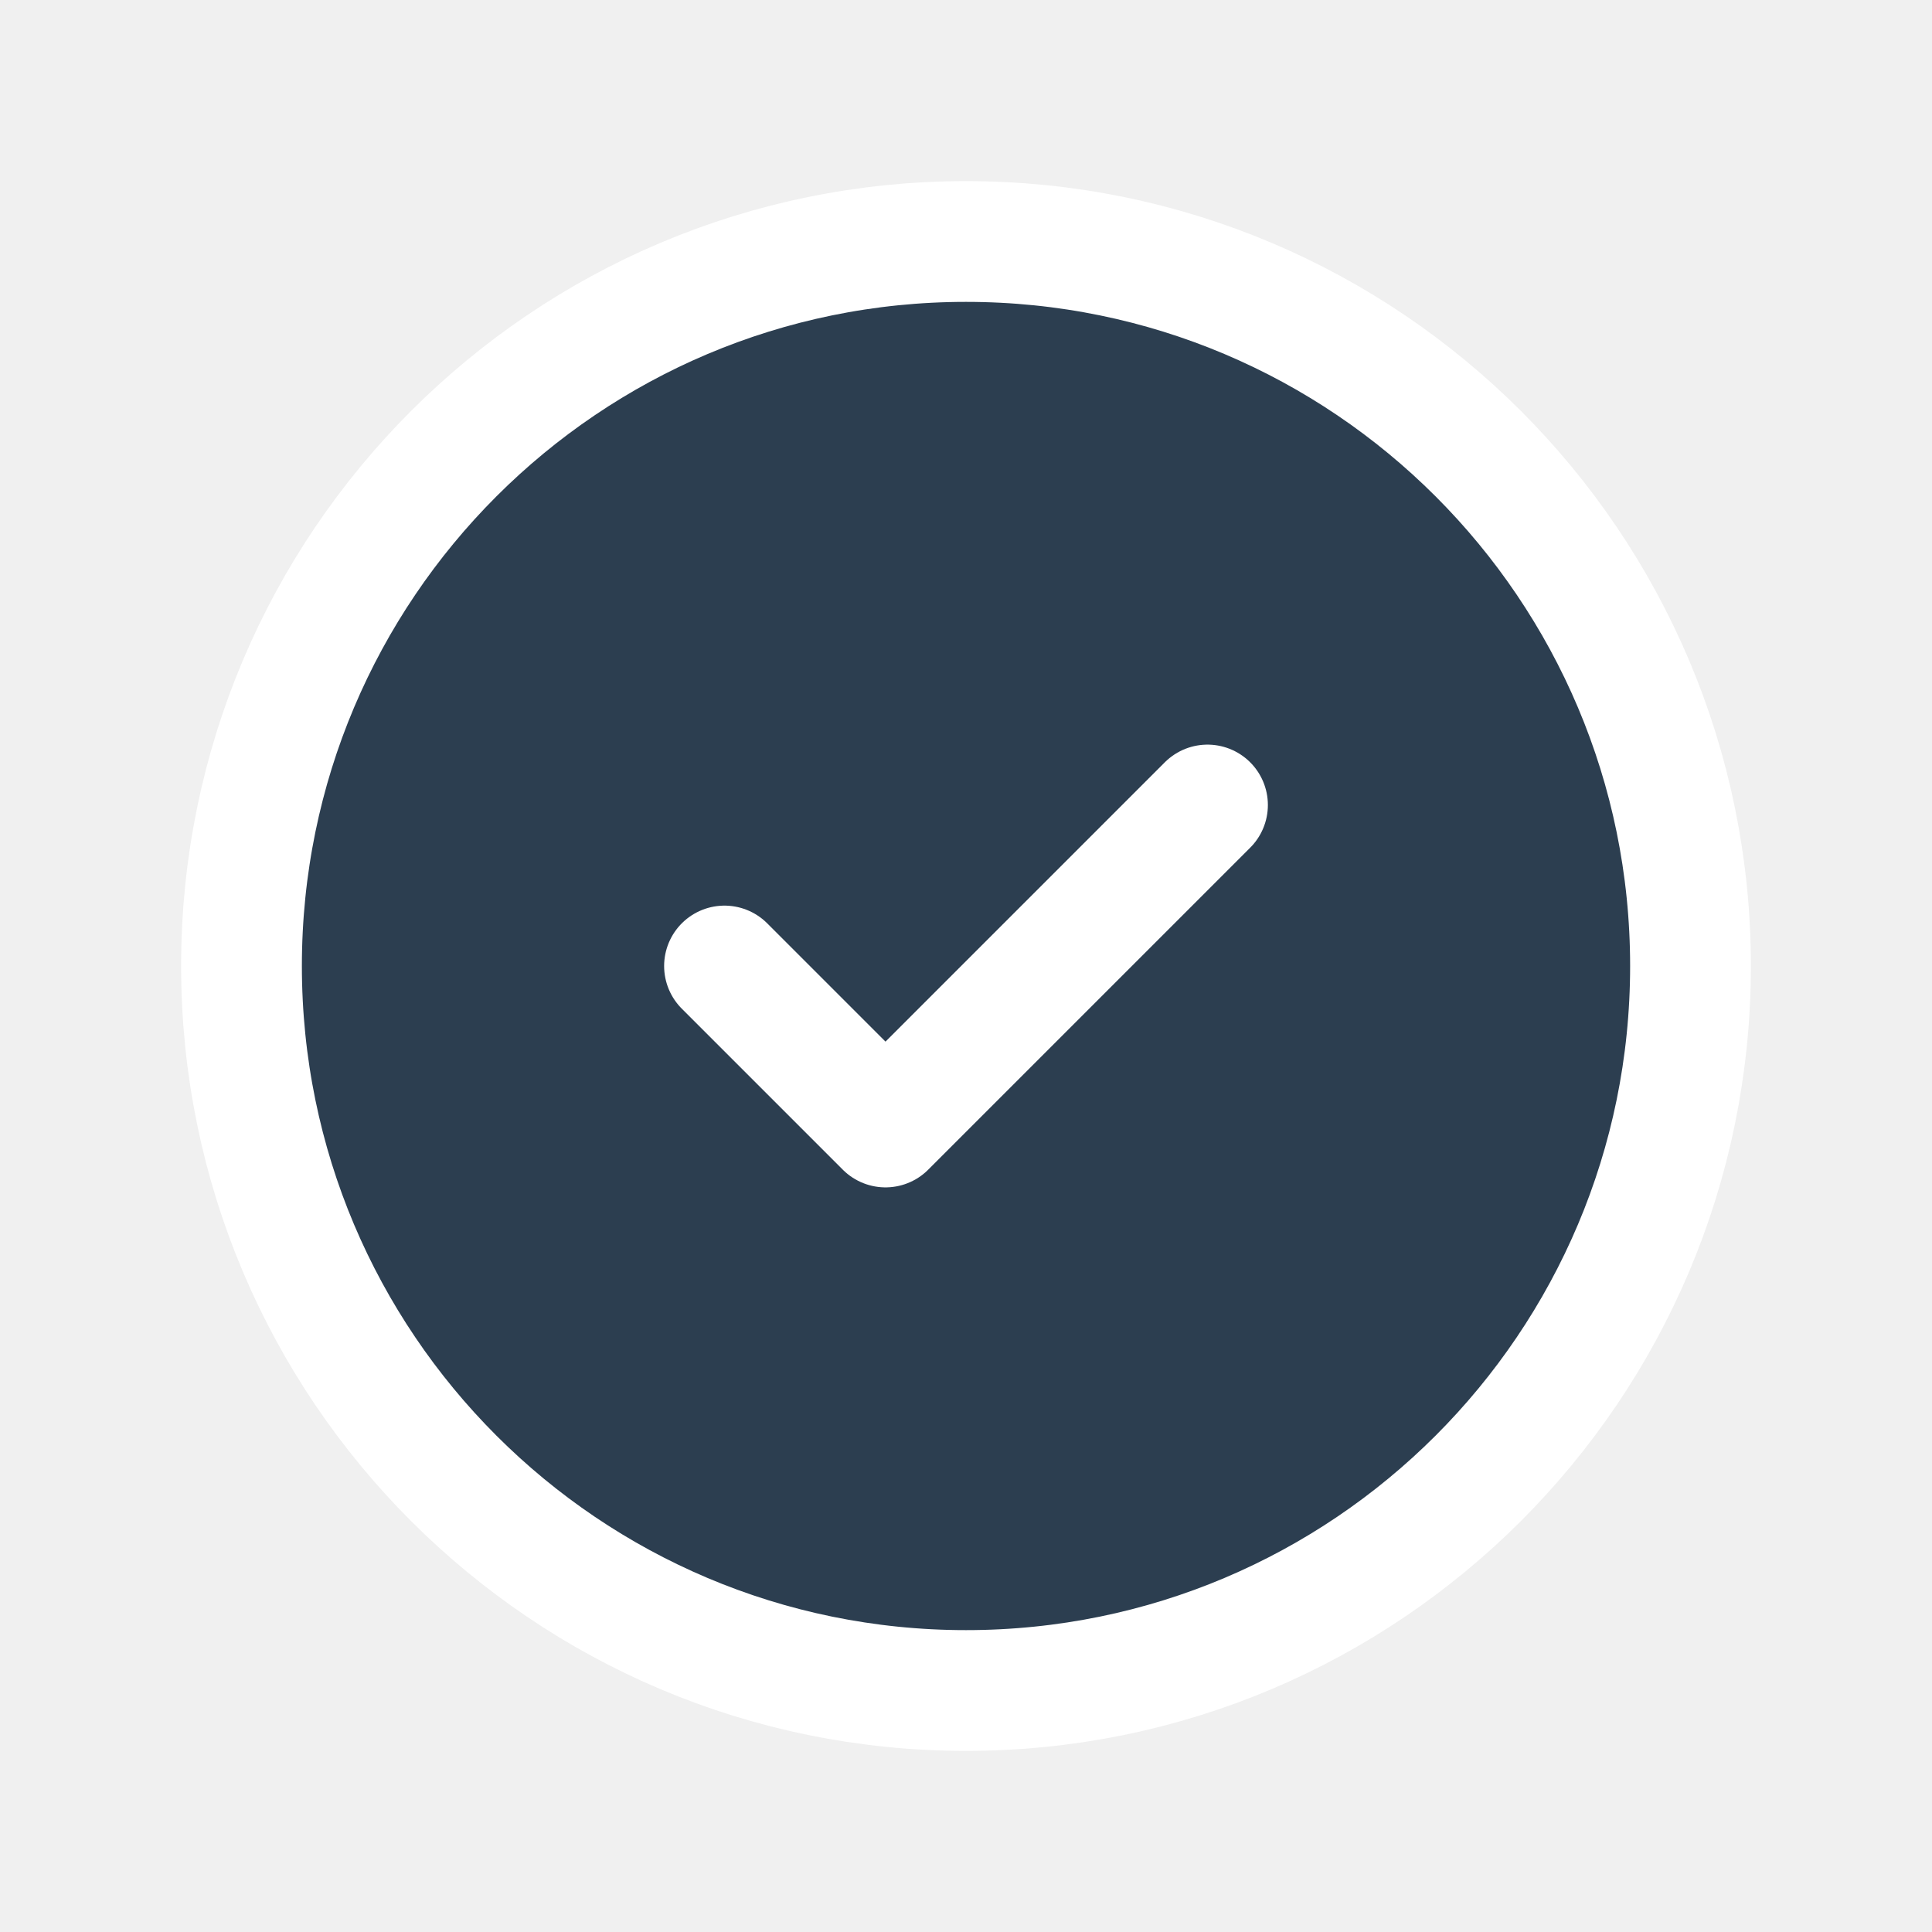
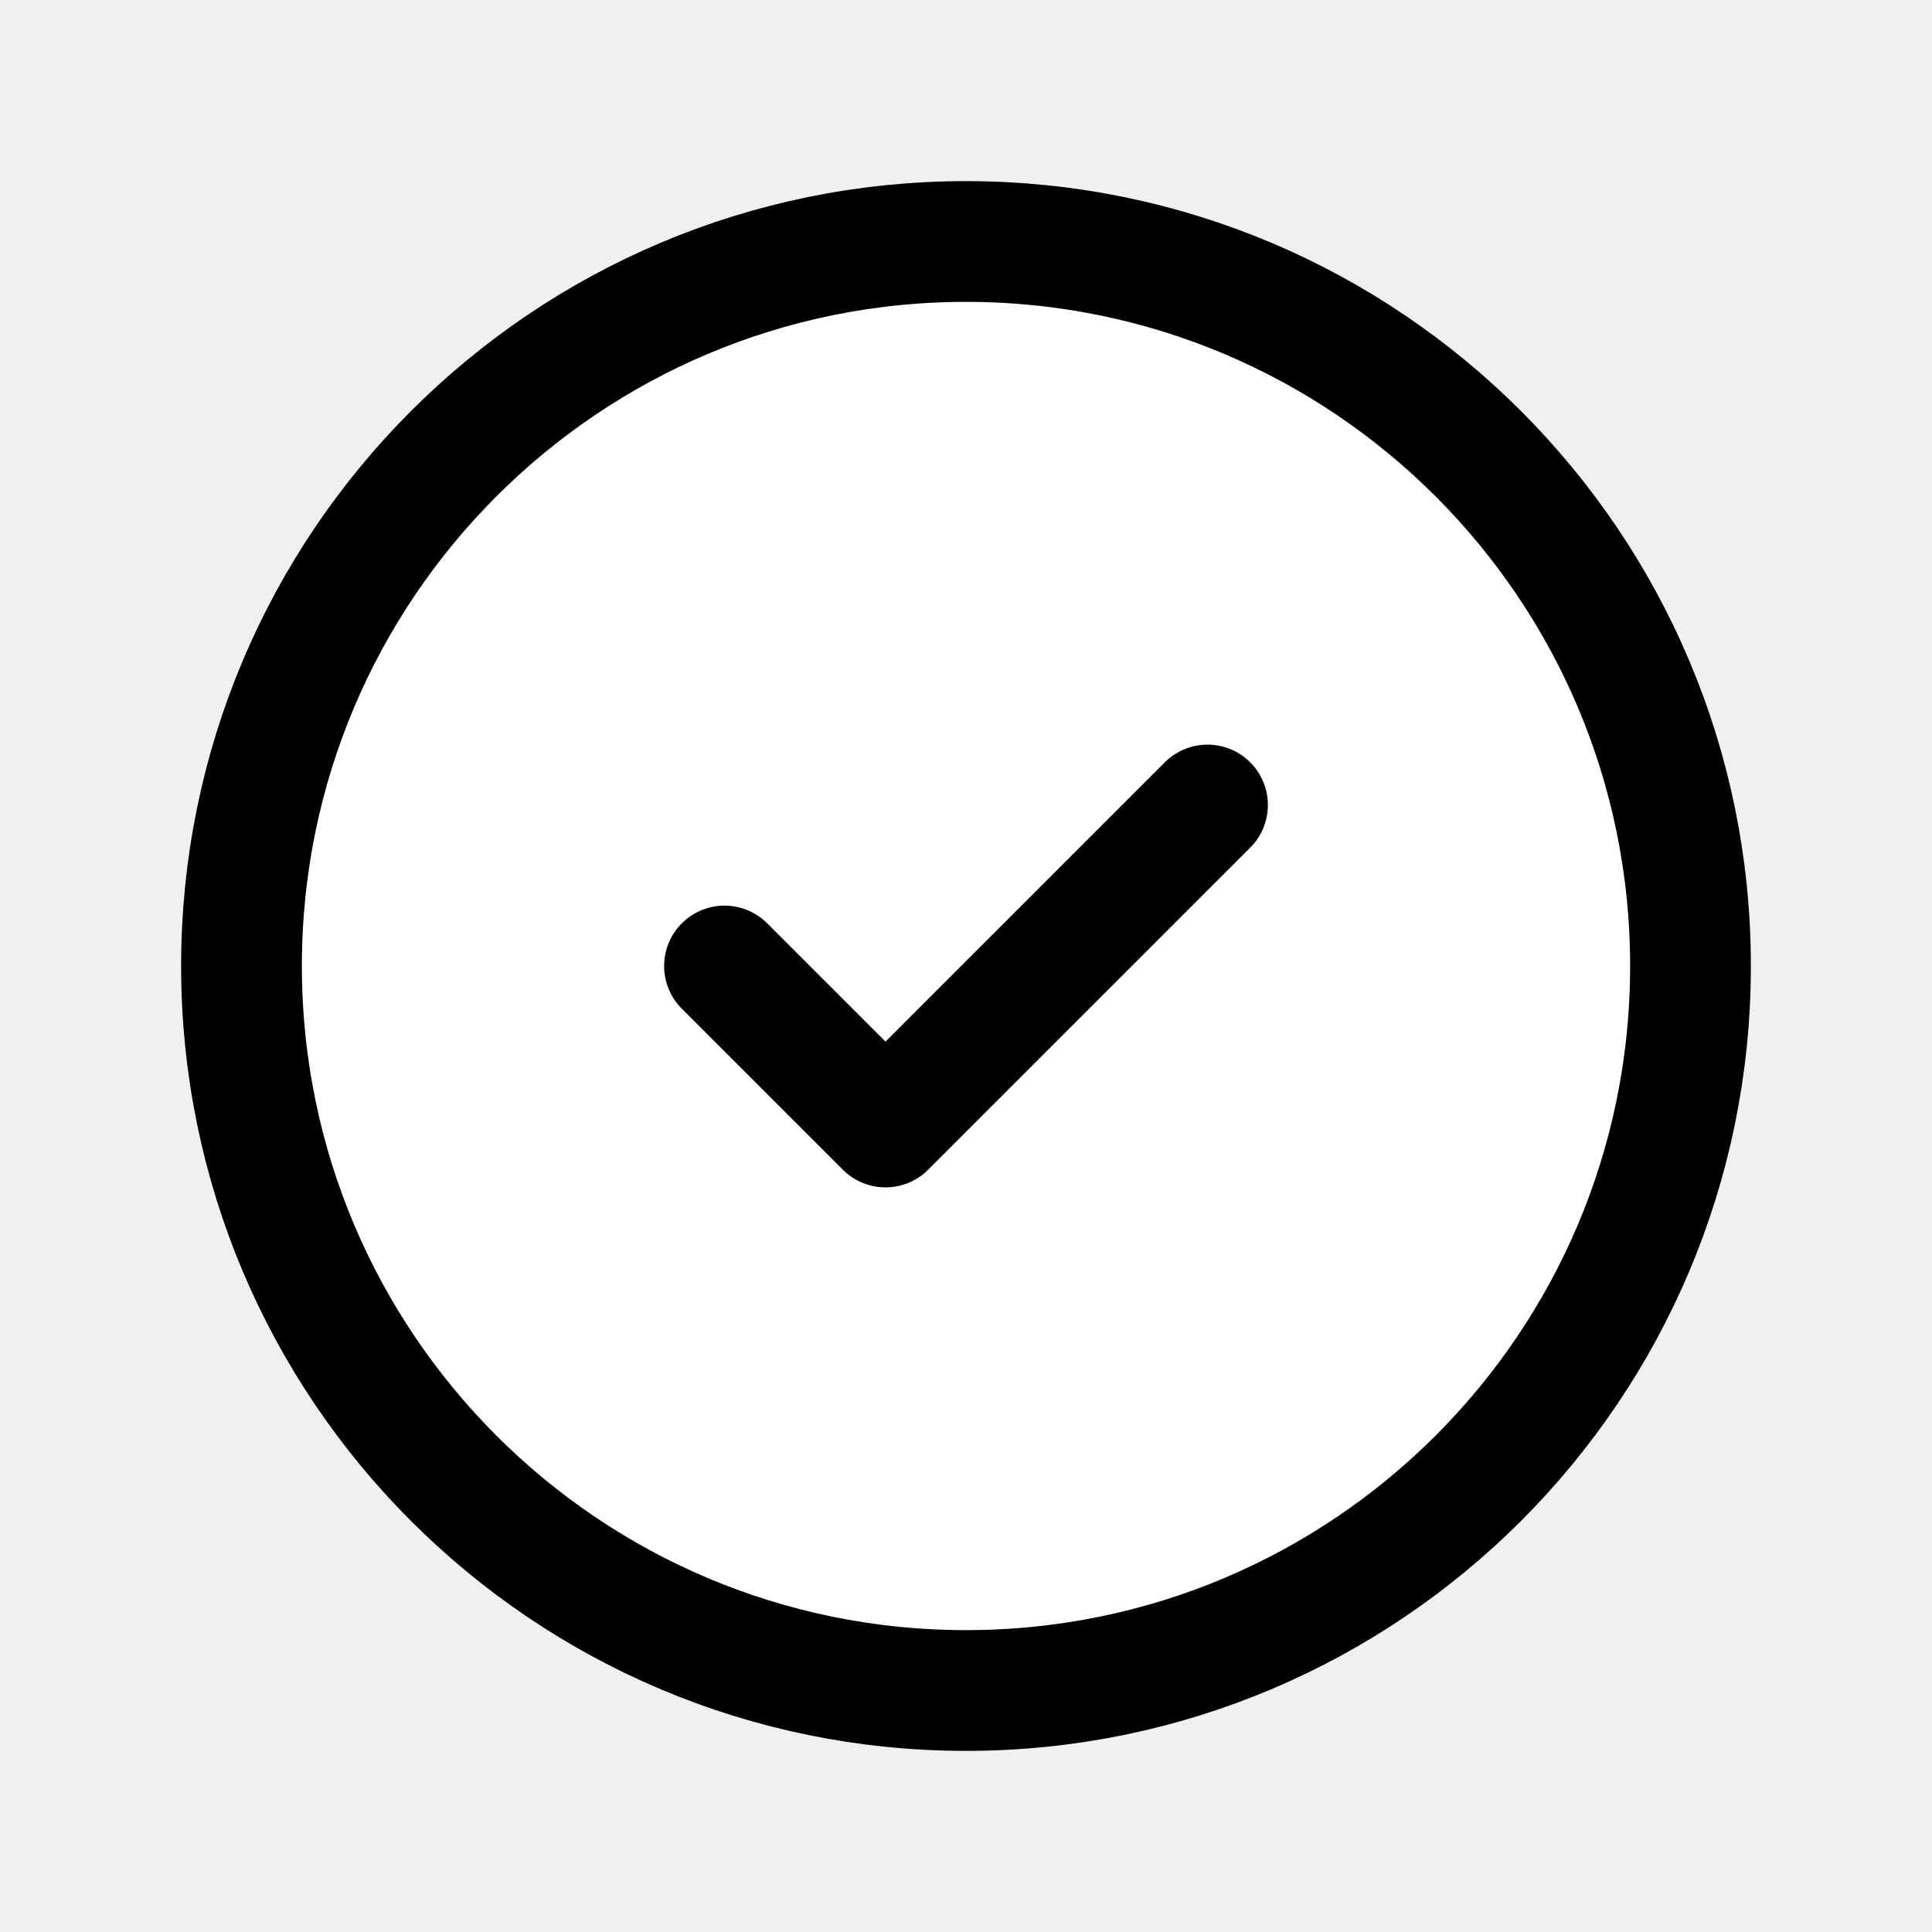
- <svg xmlns="http://www.w3.org/2000/svg" class="icon icon-tabler icon-tabler-circle-check" width="44" height="44" viewBox="0 0 24 24" stroke-width="1.5" stroke="white" fill="#2c3e50" stroke-linecap="round" stroke-linejoin="round">
+ <svg xmlns="http://www.w3.org/2000/svg" class="icon icon-tabler icon-tabler-circle-check" width="44" height="44" viewBox="0 0 24 24" stroke-width="1.5" stroke="#000000" fill="#ffffff" stroke-linecap="round" stroke-linejoin="round">
  <path stroke="none" d="M0 0h24v24H0z" fill="none" />
  <circle cx="12" cy="12" r="9" />
  <path d="M9 12l2 2l4 -4" />
</svg>
